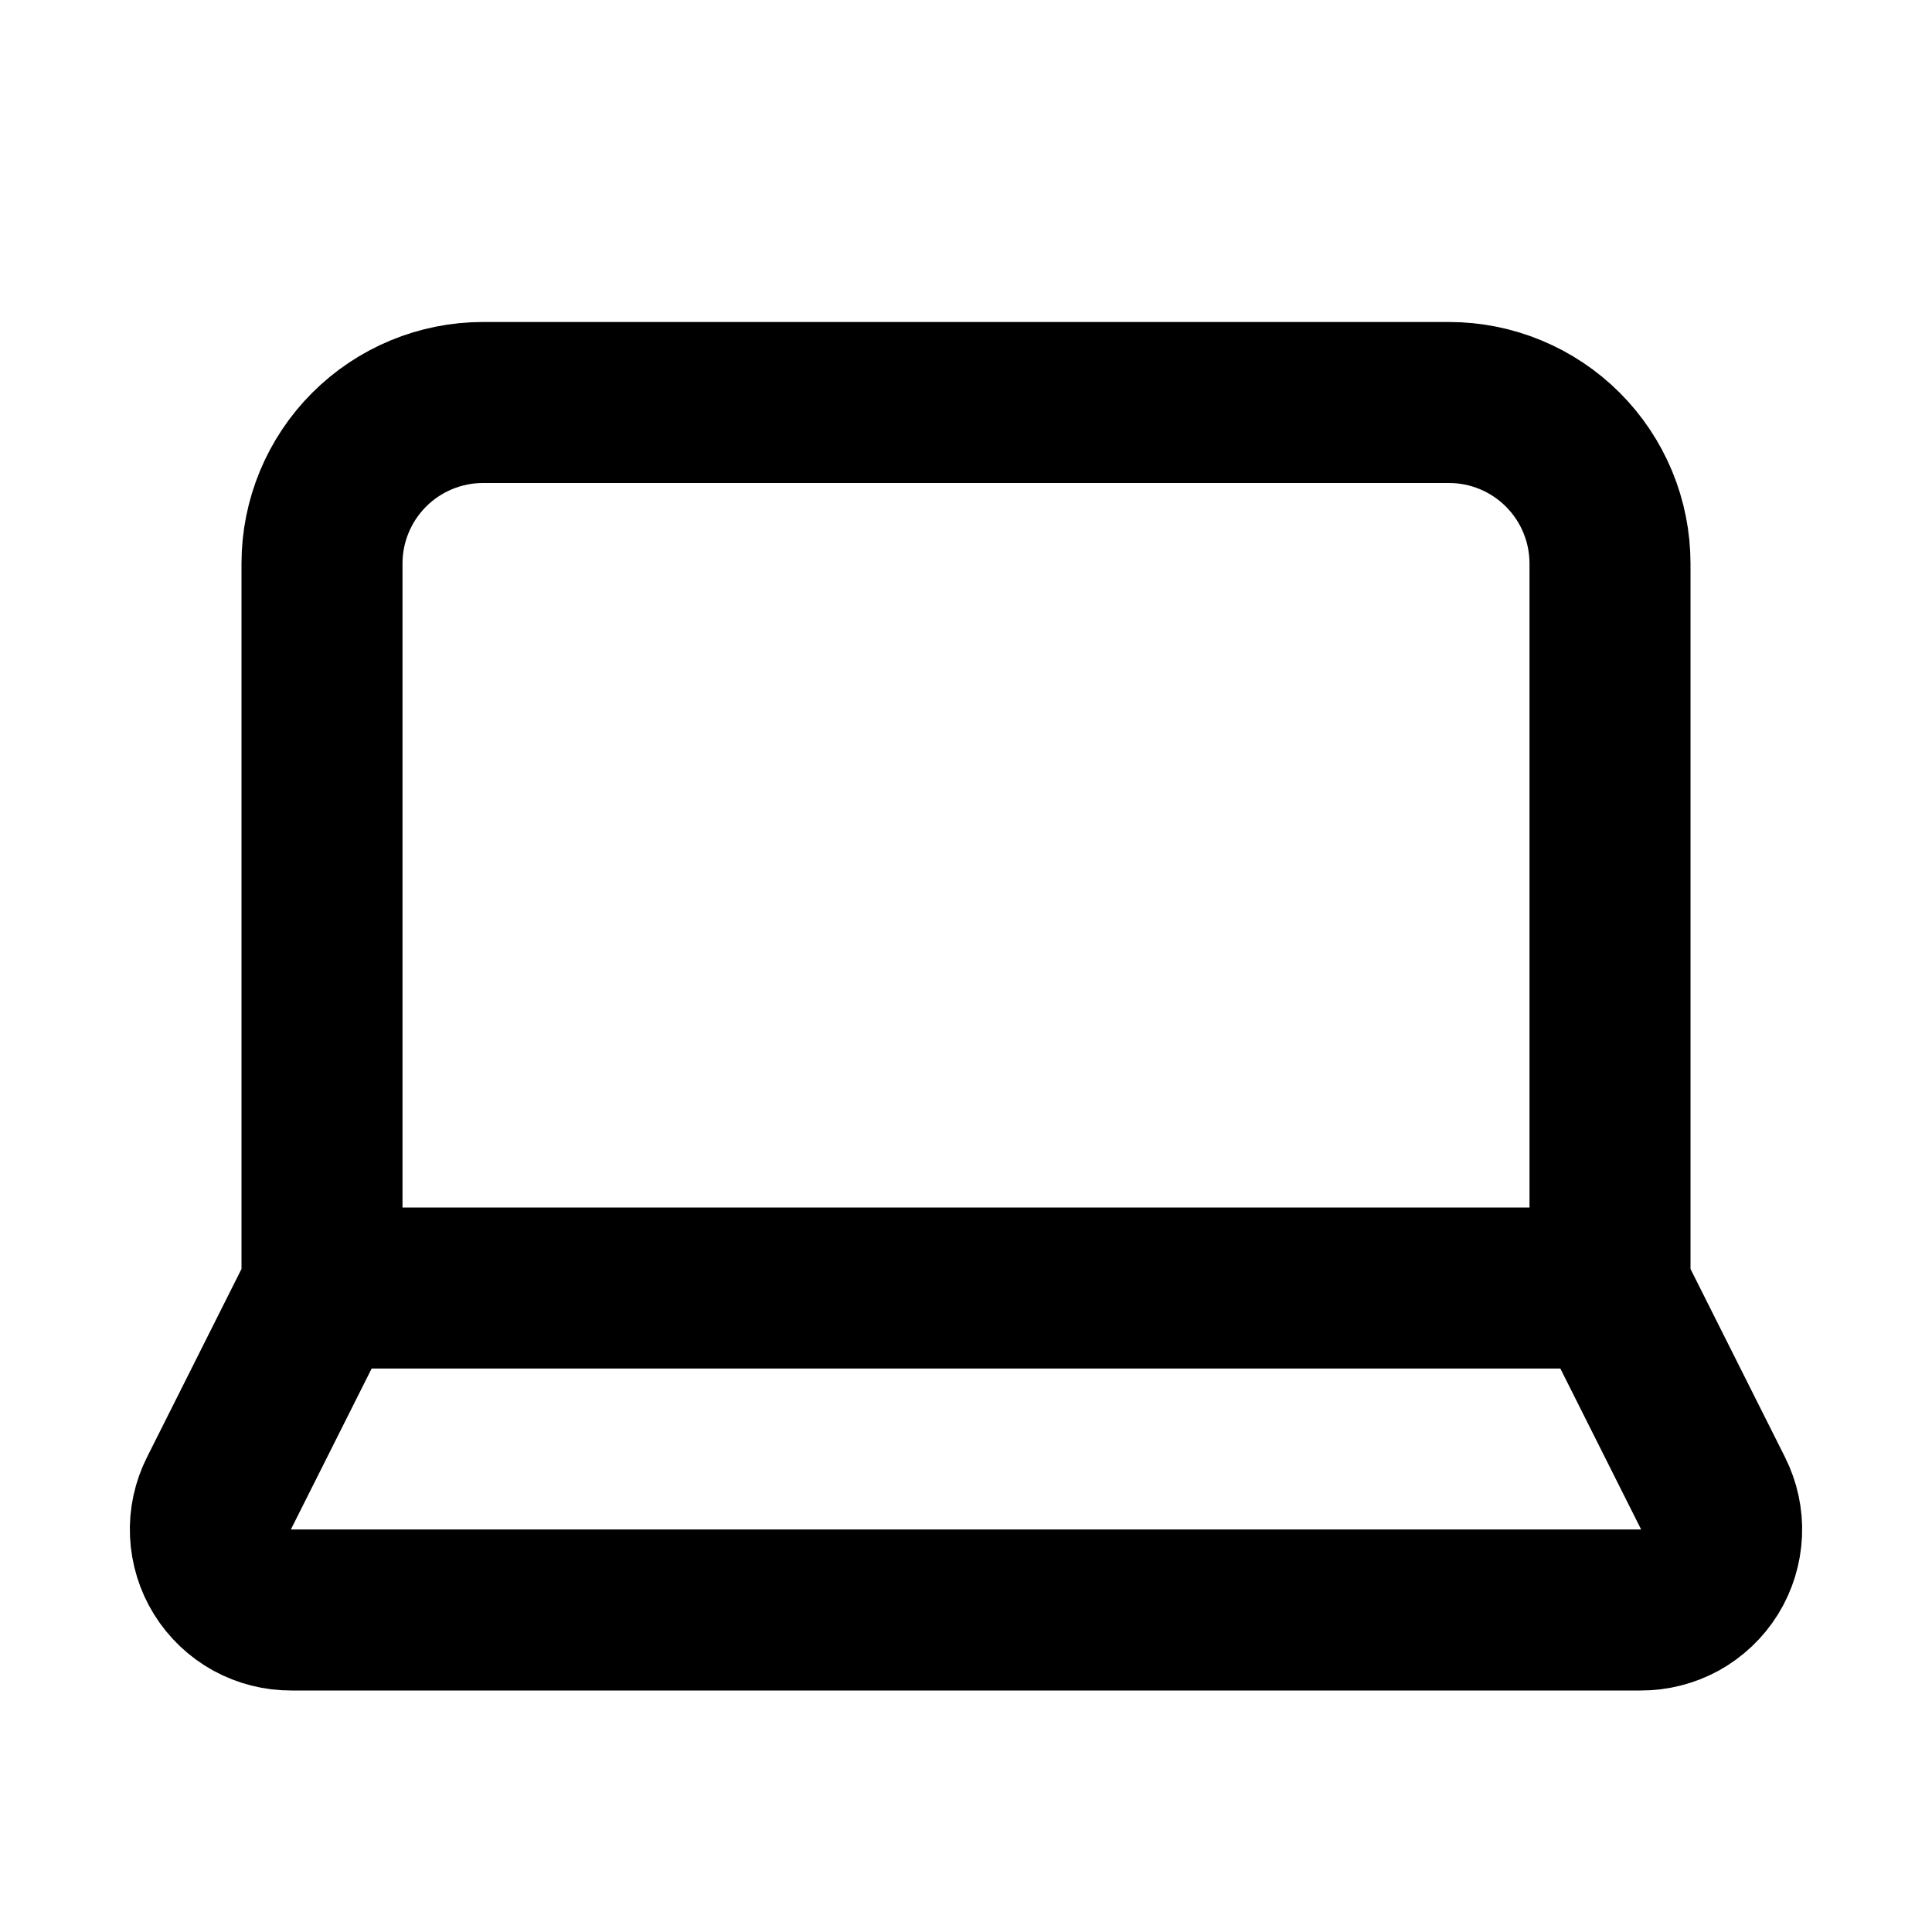
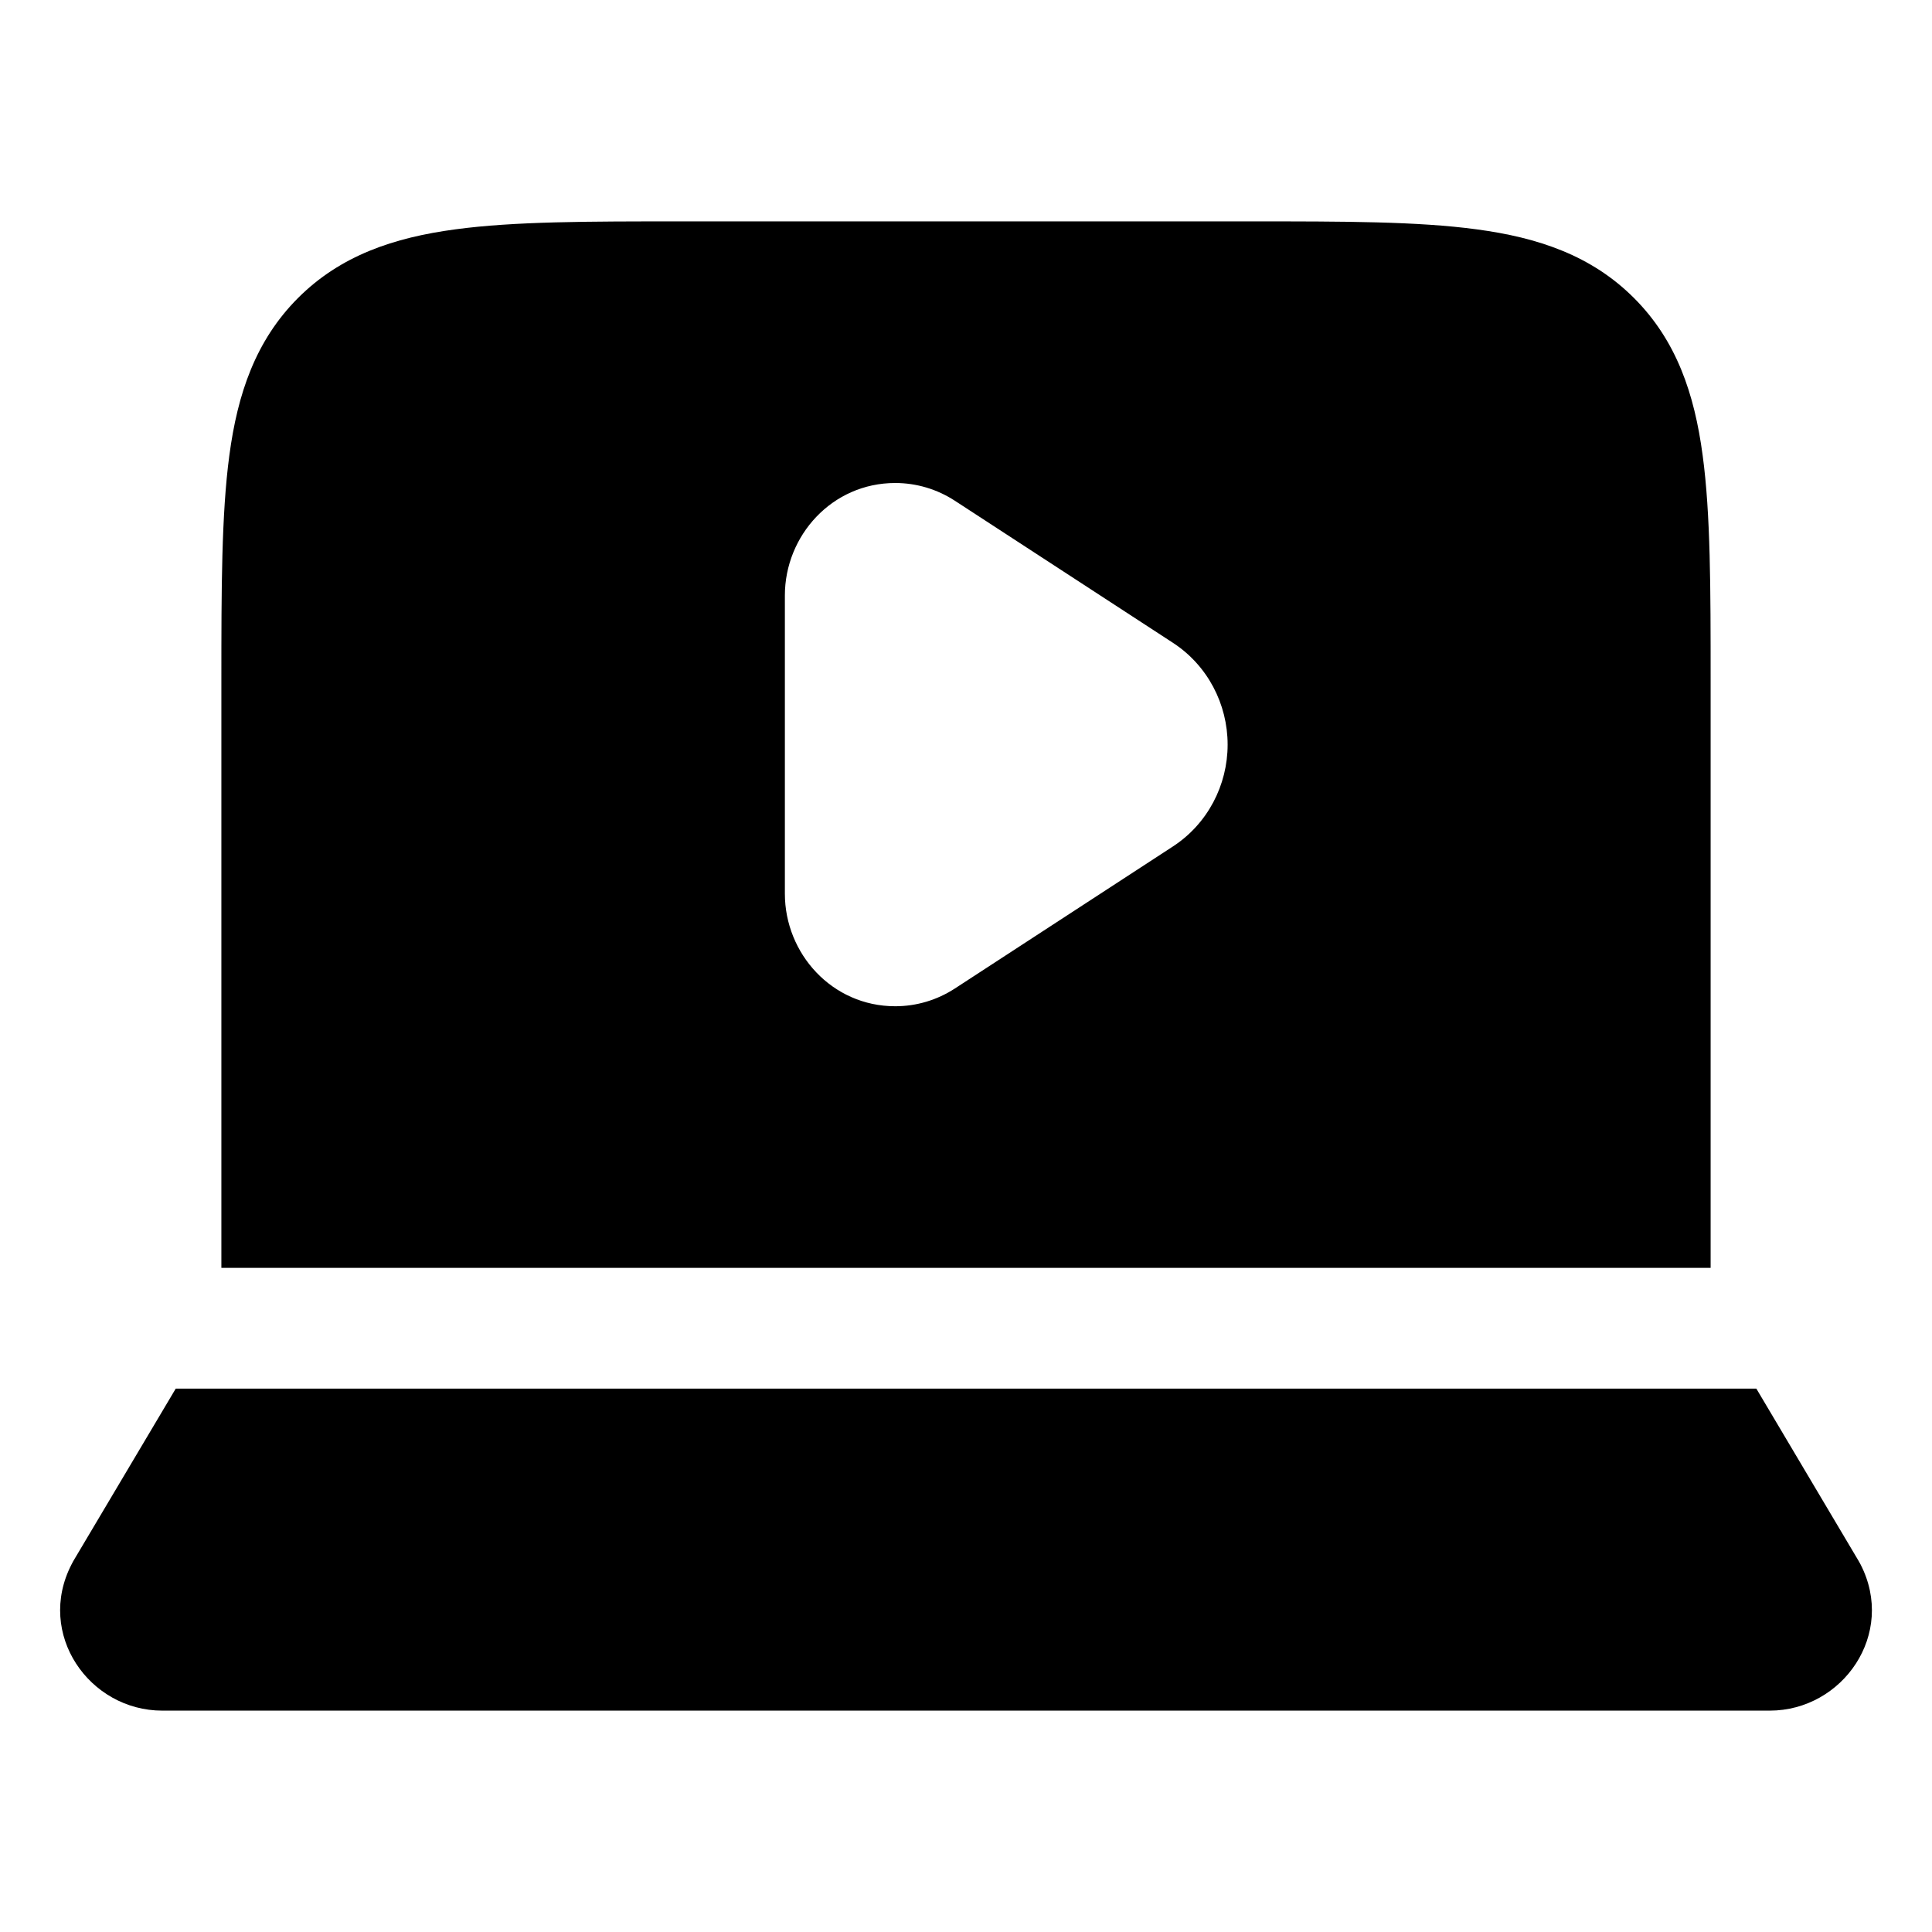
<svg xmlns="http://www.w3.org/2000/svg" width="24" height="24" viewBox="0 0 24 24" fill="none">
-   <path d="M20 16V7C20 6.47 19.789 5.961 19.414 5.586C19.039 5.211 18.53 5 18 5H6C5.47 5 4.961 5.211 4.586 5.586C4.211 5.961 4 6.47 4 7V16M20 16H4M20 16L21.28 18.55C21.357 18.703 21.394 18.873 21.386 19.044C21.378 19.215 21.327 19.382 21.237 19.527C21.146 19.673 21.02 19.793 20.87 19.876C20.72 19.958 20.551 20.001 20.38 20H3.62C3.449 20.001 3.28 19.958 3.13 19.876C2.98 19.793 2.854 19.673 2.763 19.527C2.673 19.382 2.622 19.215 2.614 19.044C2.606 18.873 2.643 18.703 2.72 18.55L4 16" stroke="black" stroke-width="2" stroke-linecap="round" stroke-linejoin="round" />
+   <path d="M21.818 17.25H2.183L0.91 19.393C0.903 19.407 0.895 19.42 0.889 19.433C0.443 20.297 1.109 21.25 2.016 21.25H21.984C22.891 21.25 23.557 20.297 23.112 19.433C23.105 19.42 23.098 19.407 23.09 19.393L21.818 17.25Z" fill="black" />
+   <path d="M15.554 2.75C16.686 2.75 17.612 2.75 18.343 2.849C19.107 2.951 19.769 3.173 20.298 3.702C20.827 4.231 21.049 4.893 21.151 5.657C21.25 6.388 21.25 7.314 21.25 8.446V15.75H2.75V8.446C2.75 7.314 2.751 6.388 2.849 5.657C2.951 4.893 3.174 4.231 3.702 3.702C4.231 3.173 4.893 2.951 5.657 2.849C6.388 2.75 7.314 2.75 8.446 2.75H15.554ZM11.121 6C10.335 6 9.75 6.655 9.75 7.397V11.102C9.75 11.845 10.335 12.5 11.121 12.5C11.385 12.5 11.641 12.423 11.861 12.28L14.569 10.516C15.001 10.235 15.25 9.754 15.25 9.25C15.25 8.746 15.001 8.265 14.569 7.984L11.861 6.22C11.641 6.077 11.385 6 11.121 6Z" fill="black" />
</svg>
